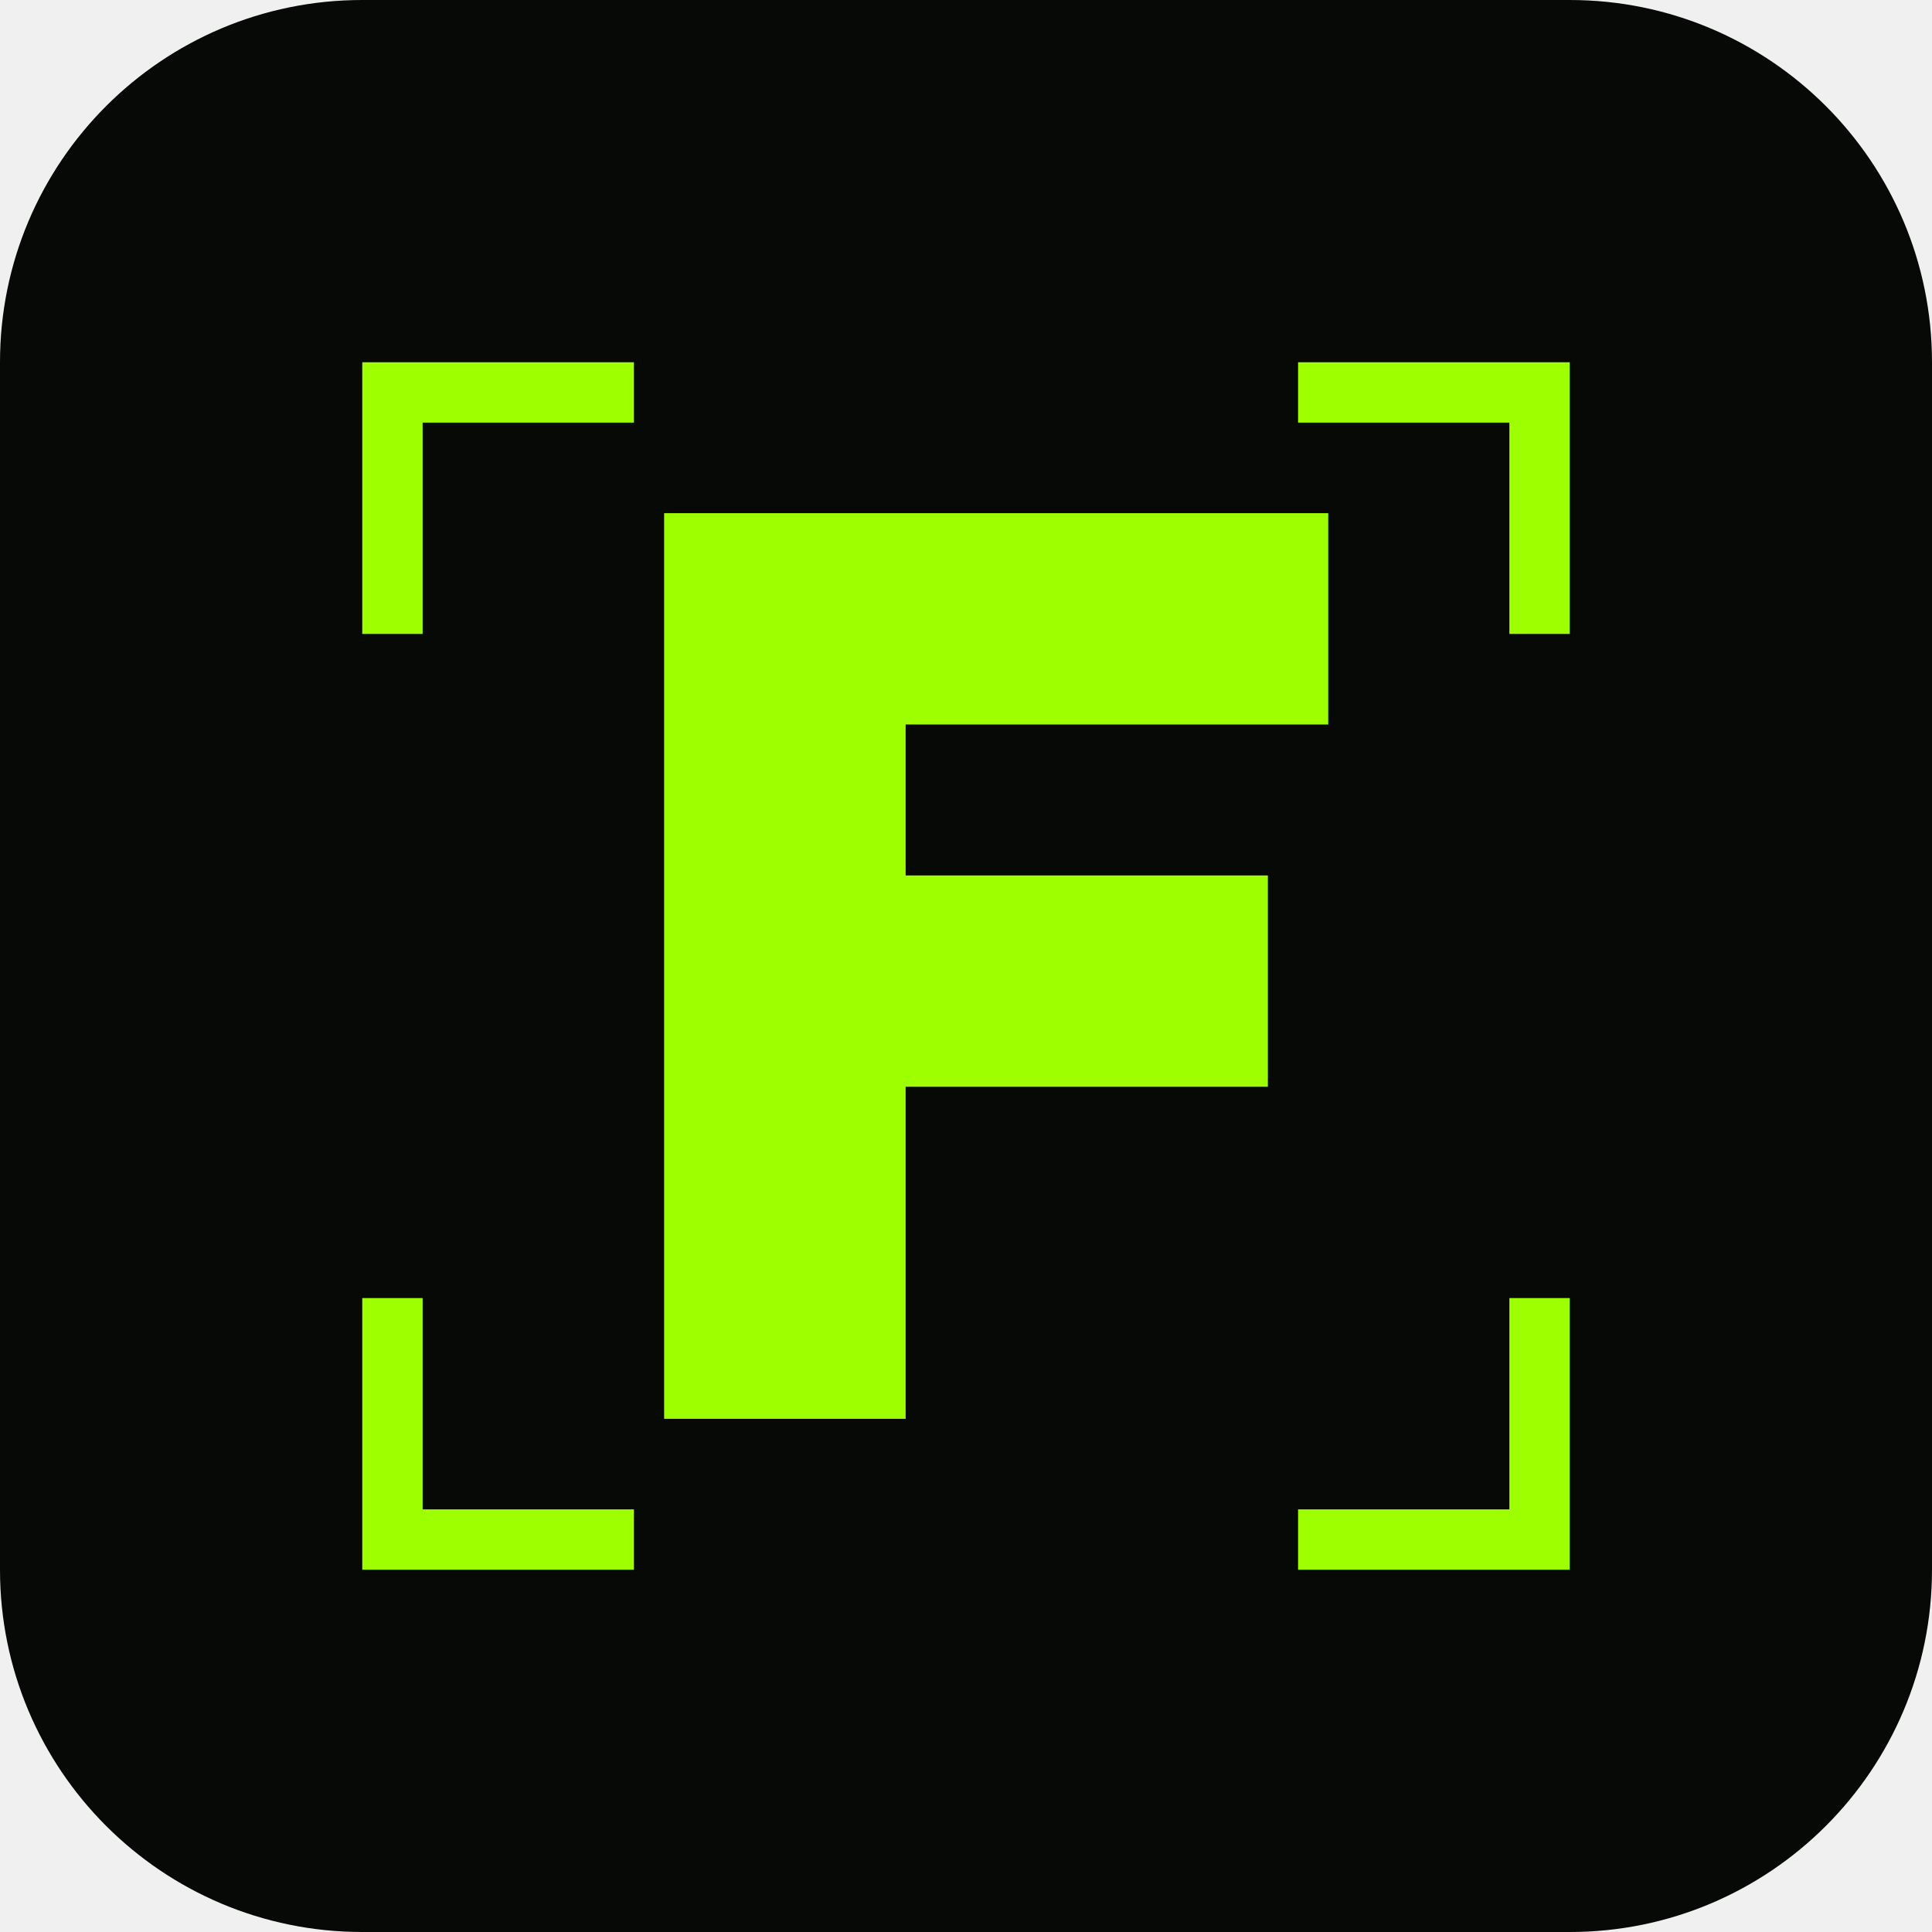
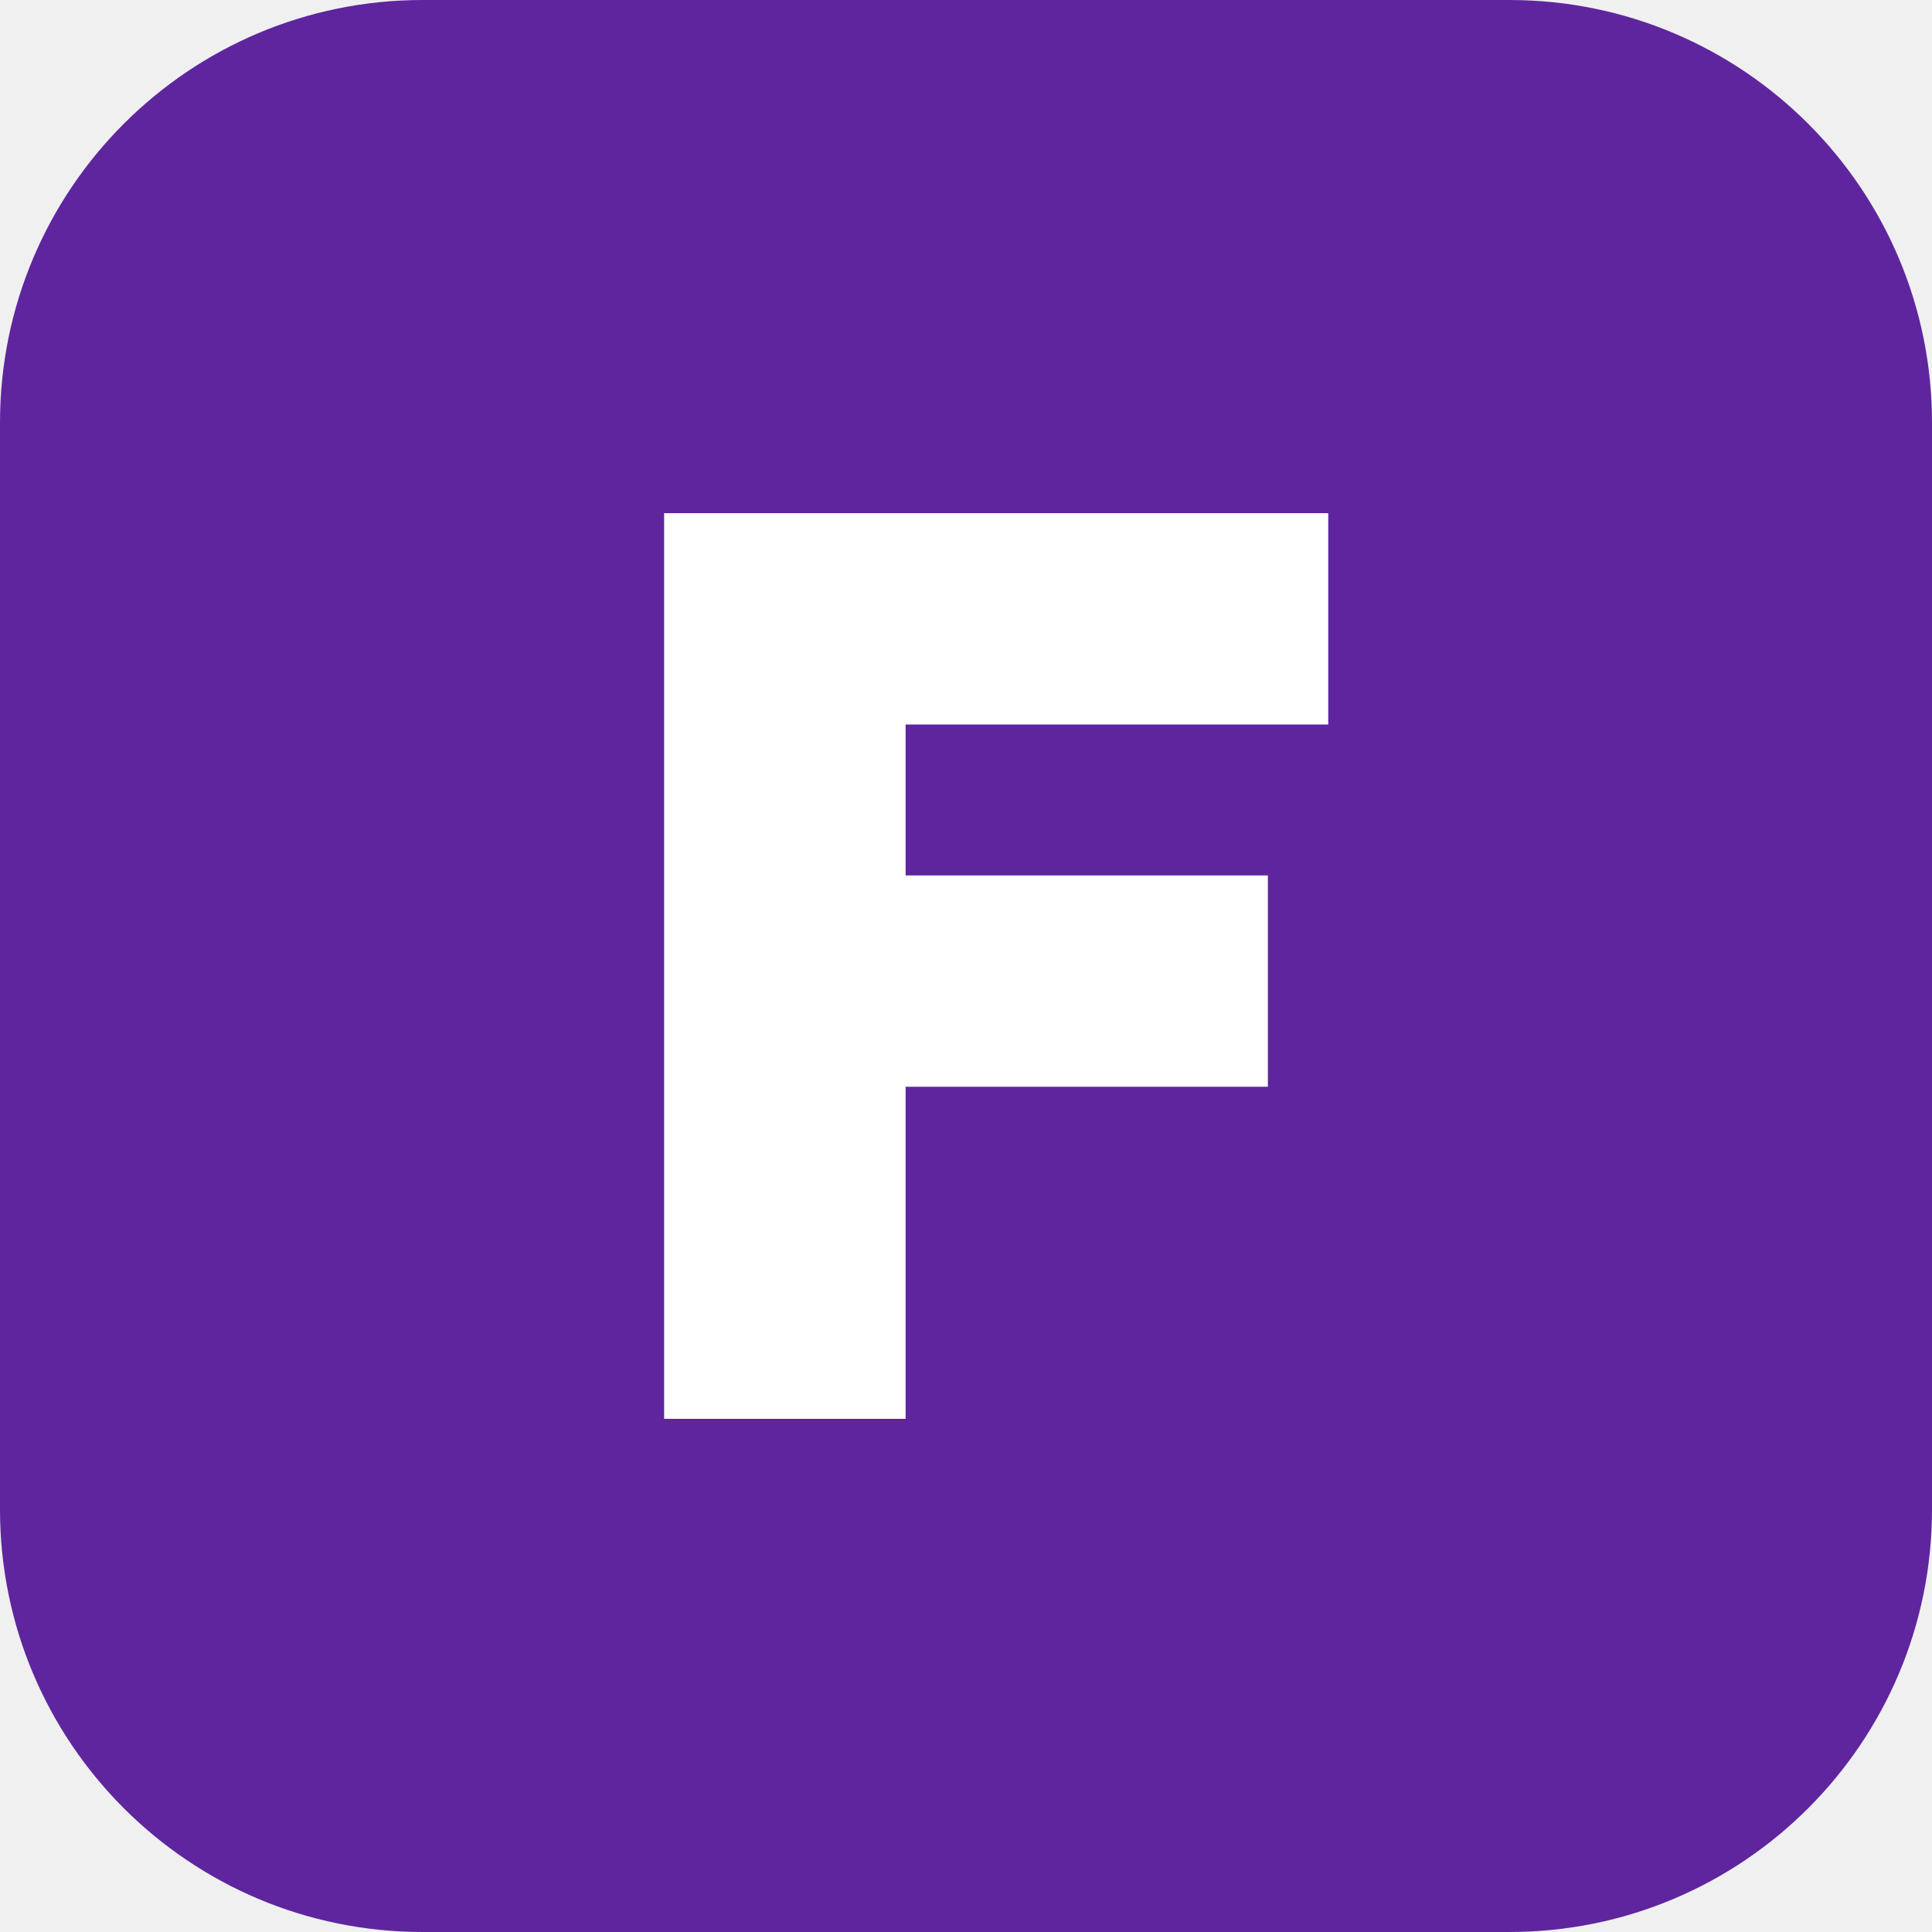
<svg xmlns="http://www.w3.org/2000/svg" viewBox="0 0 512 512">
-   <rect width="512" height="512" rx="96" fill="#070907" />
-   <path d="M96 96h72v16H112v56H96zM416 96h-72v16h56v56h16zM96 416h72v-16H112v-56H96zM416 416h-72v-16h56v-56h16z" fill="#9dff00" />
-   <path d="M176 136h176v56H240v40h96v56h-96v88h-64z" fill="#9dff00" />
+   <rect width="512" height="512" rx="112" fill="#5f259f" />
+   <path d="M176 136h176v56H240v40h96v56h-96v88h-64z" fill="#ffffff" />
</svg>
